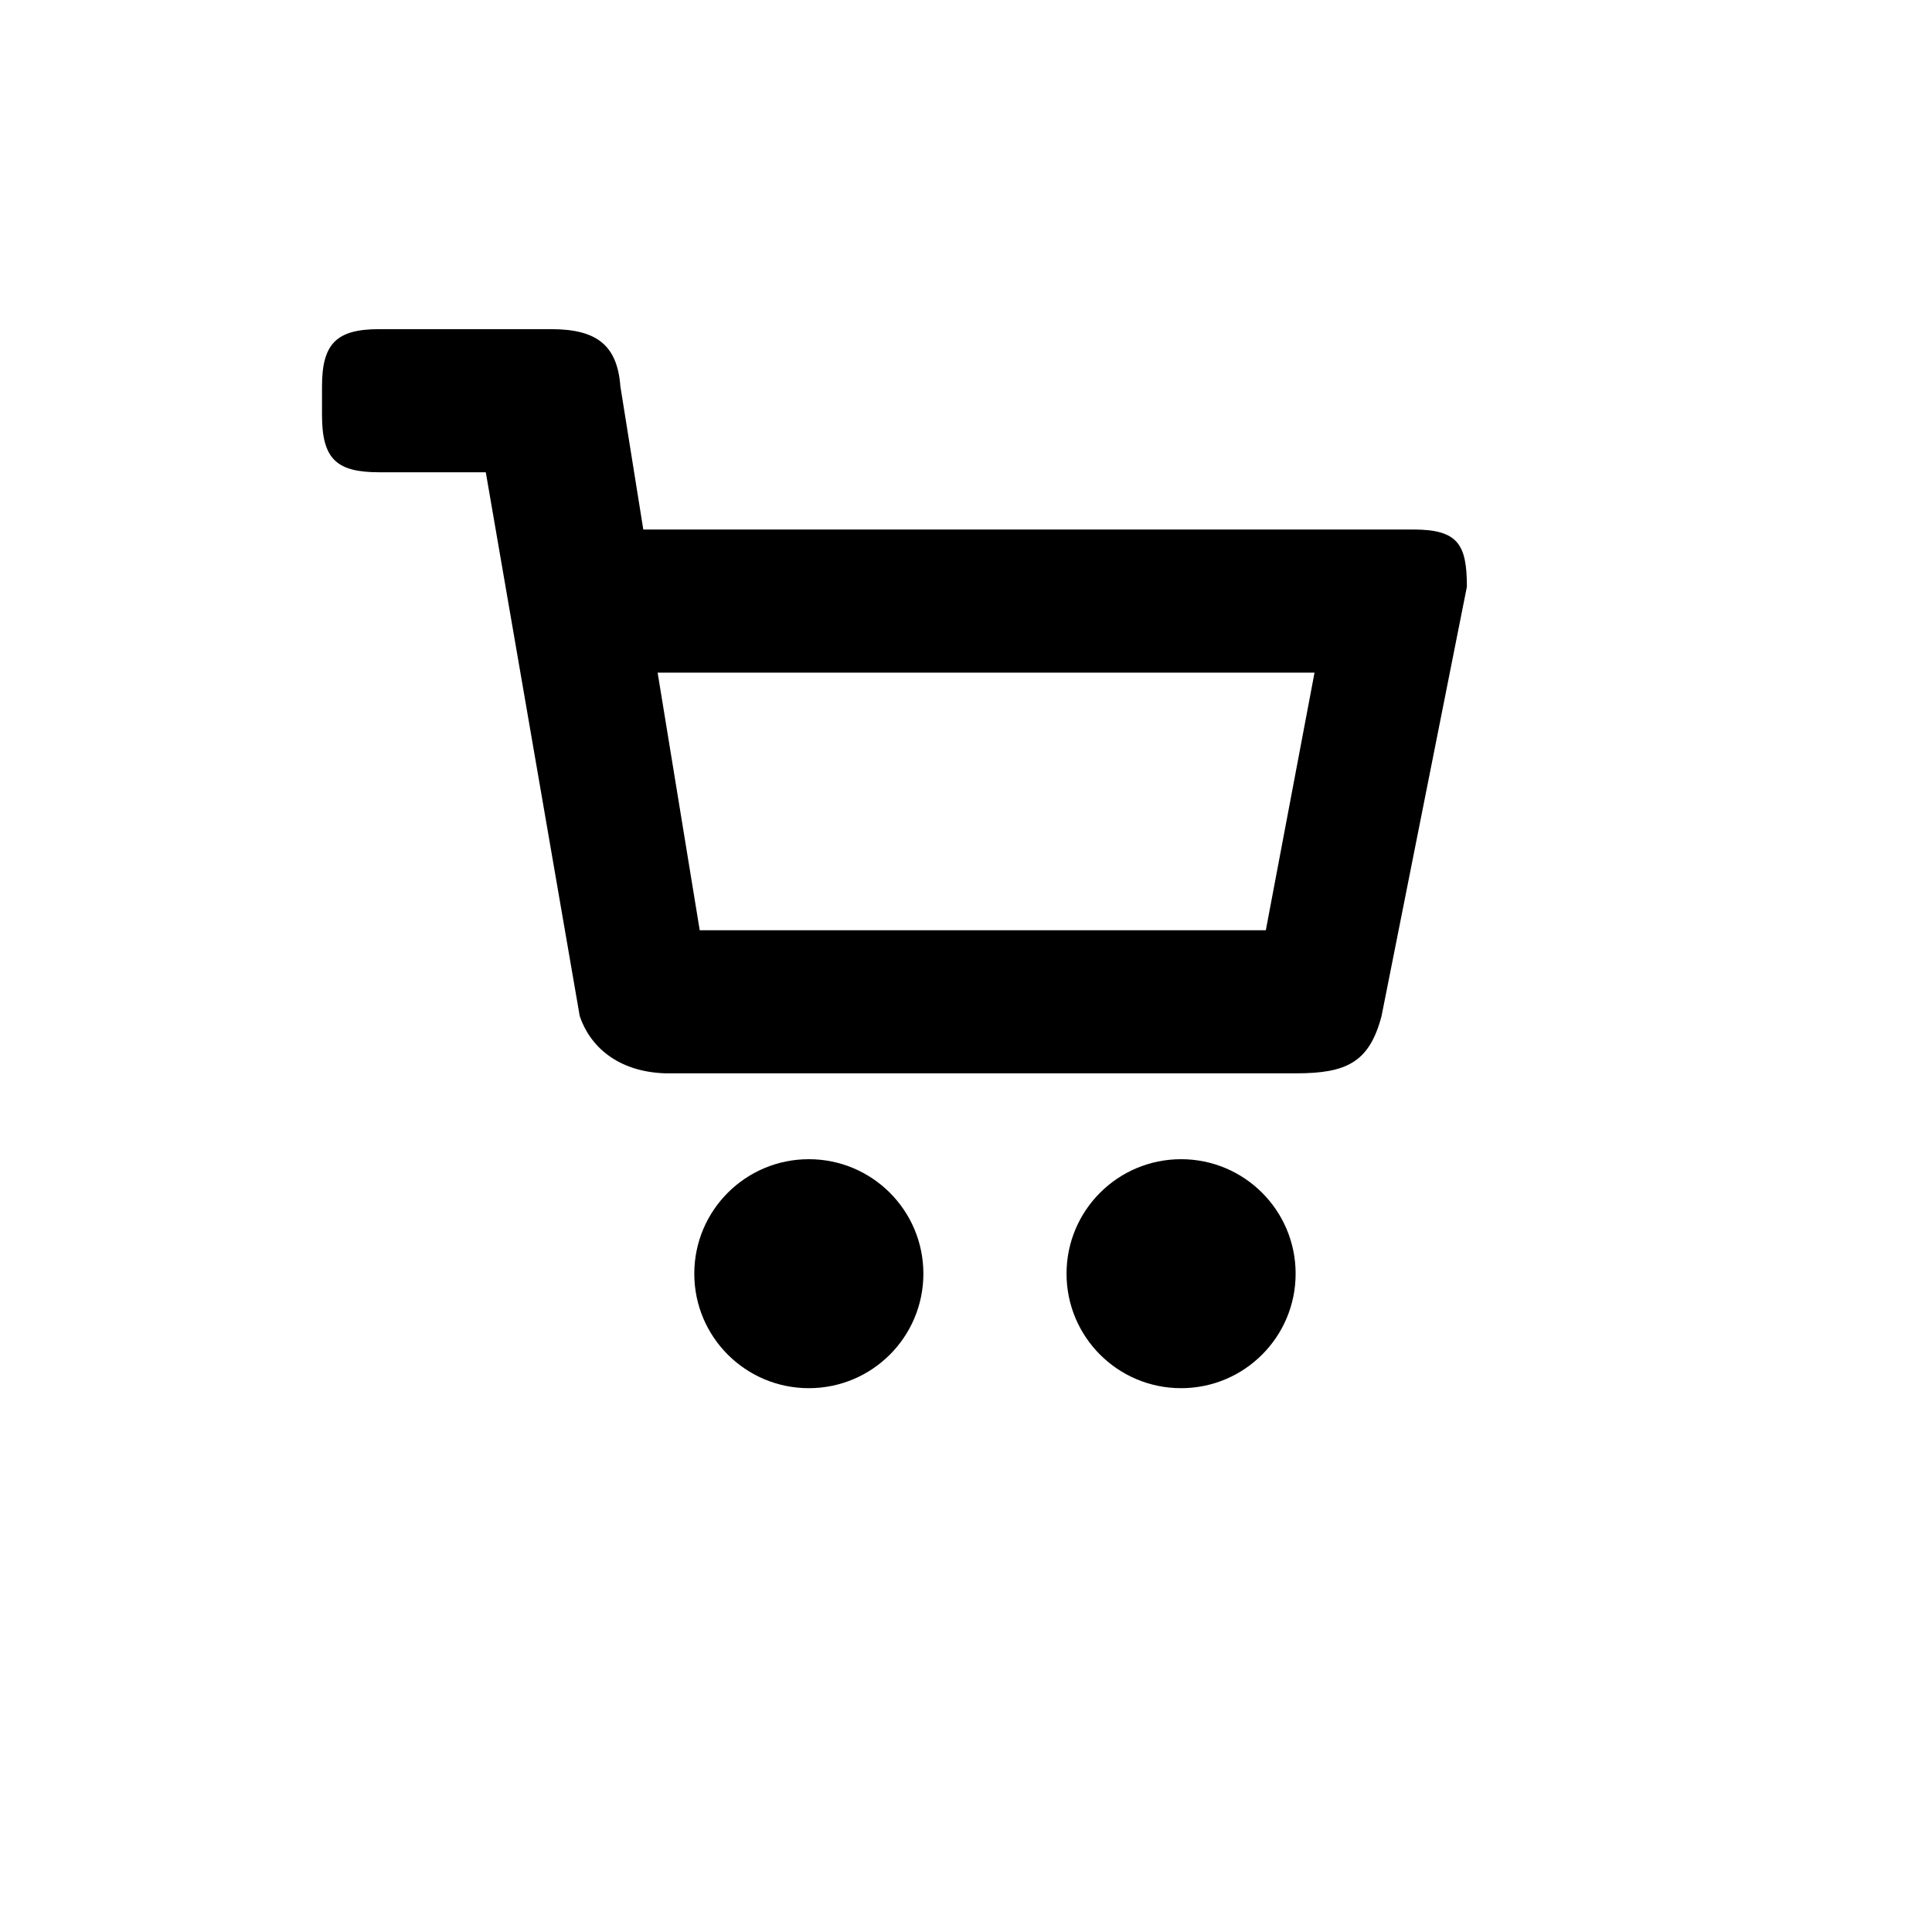
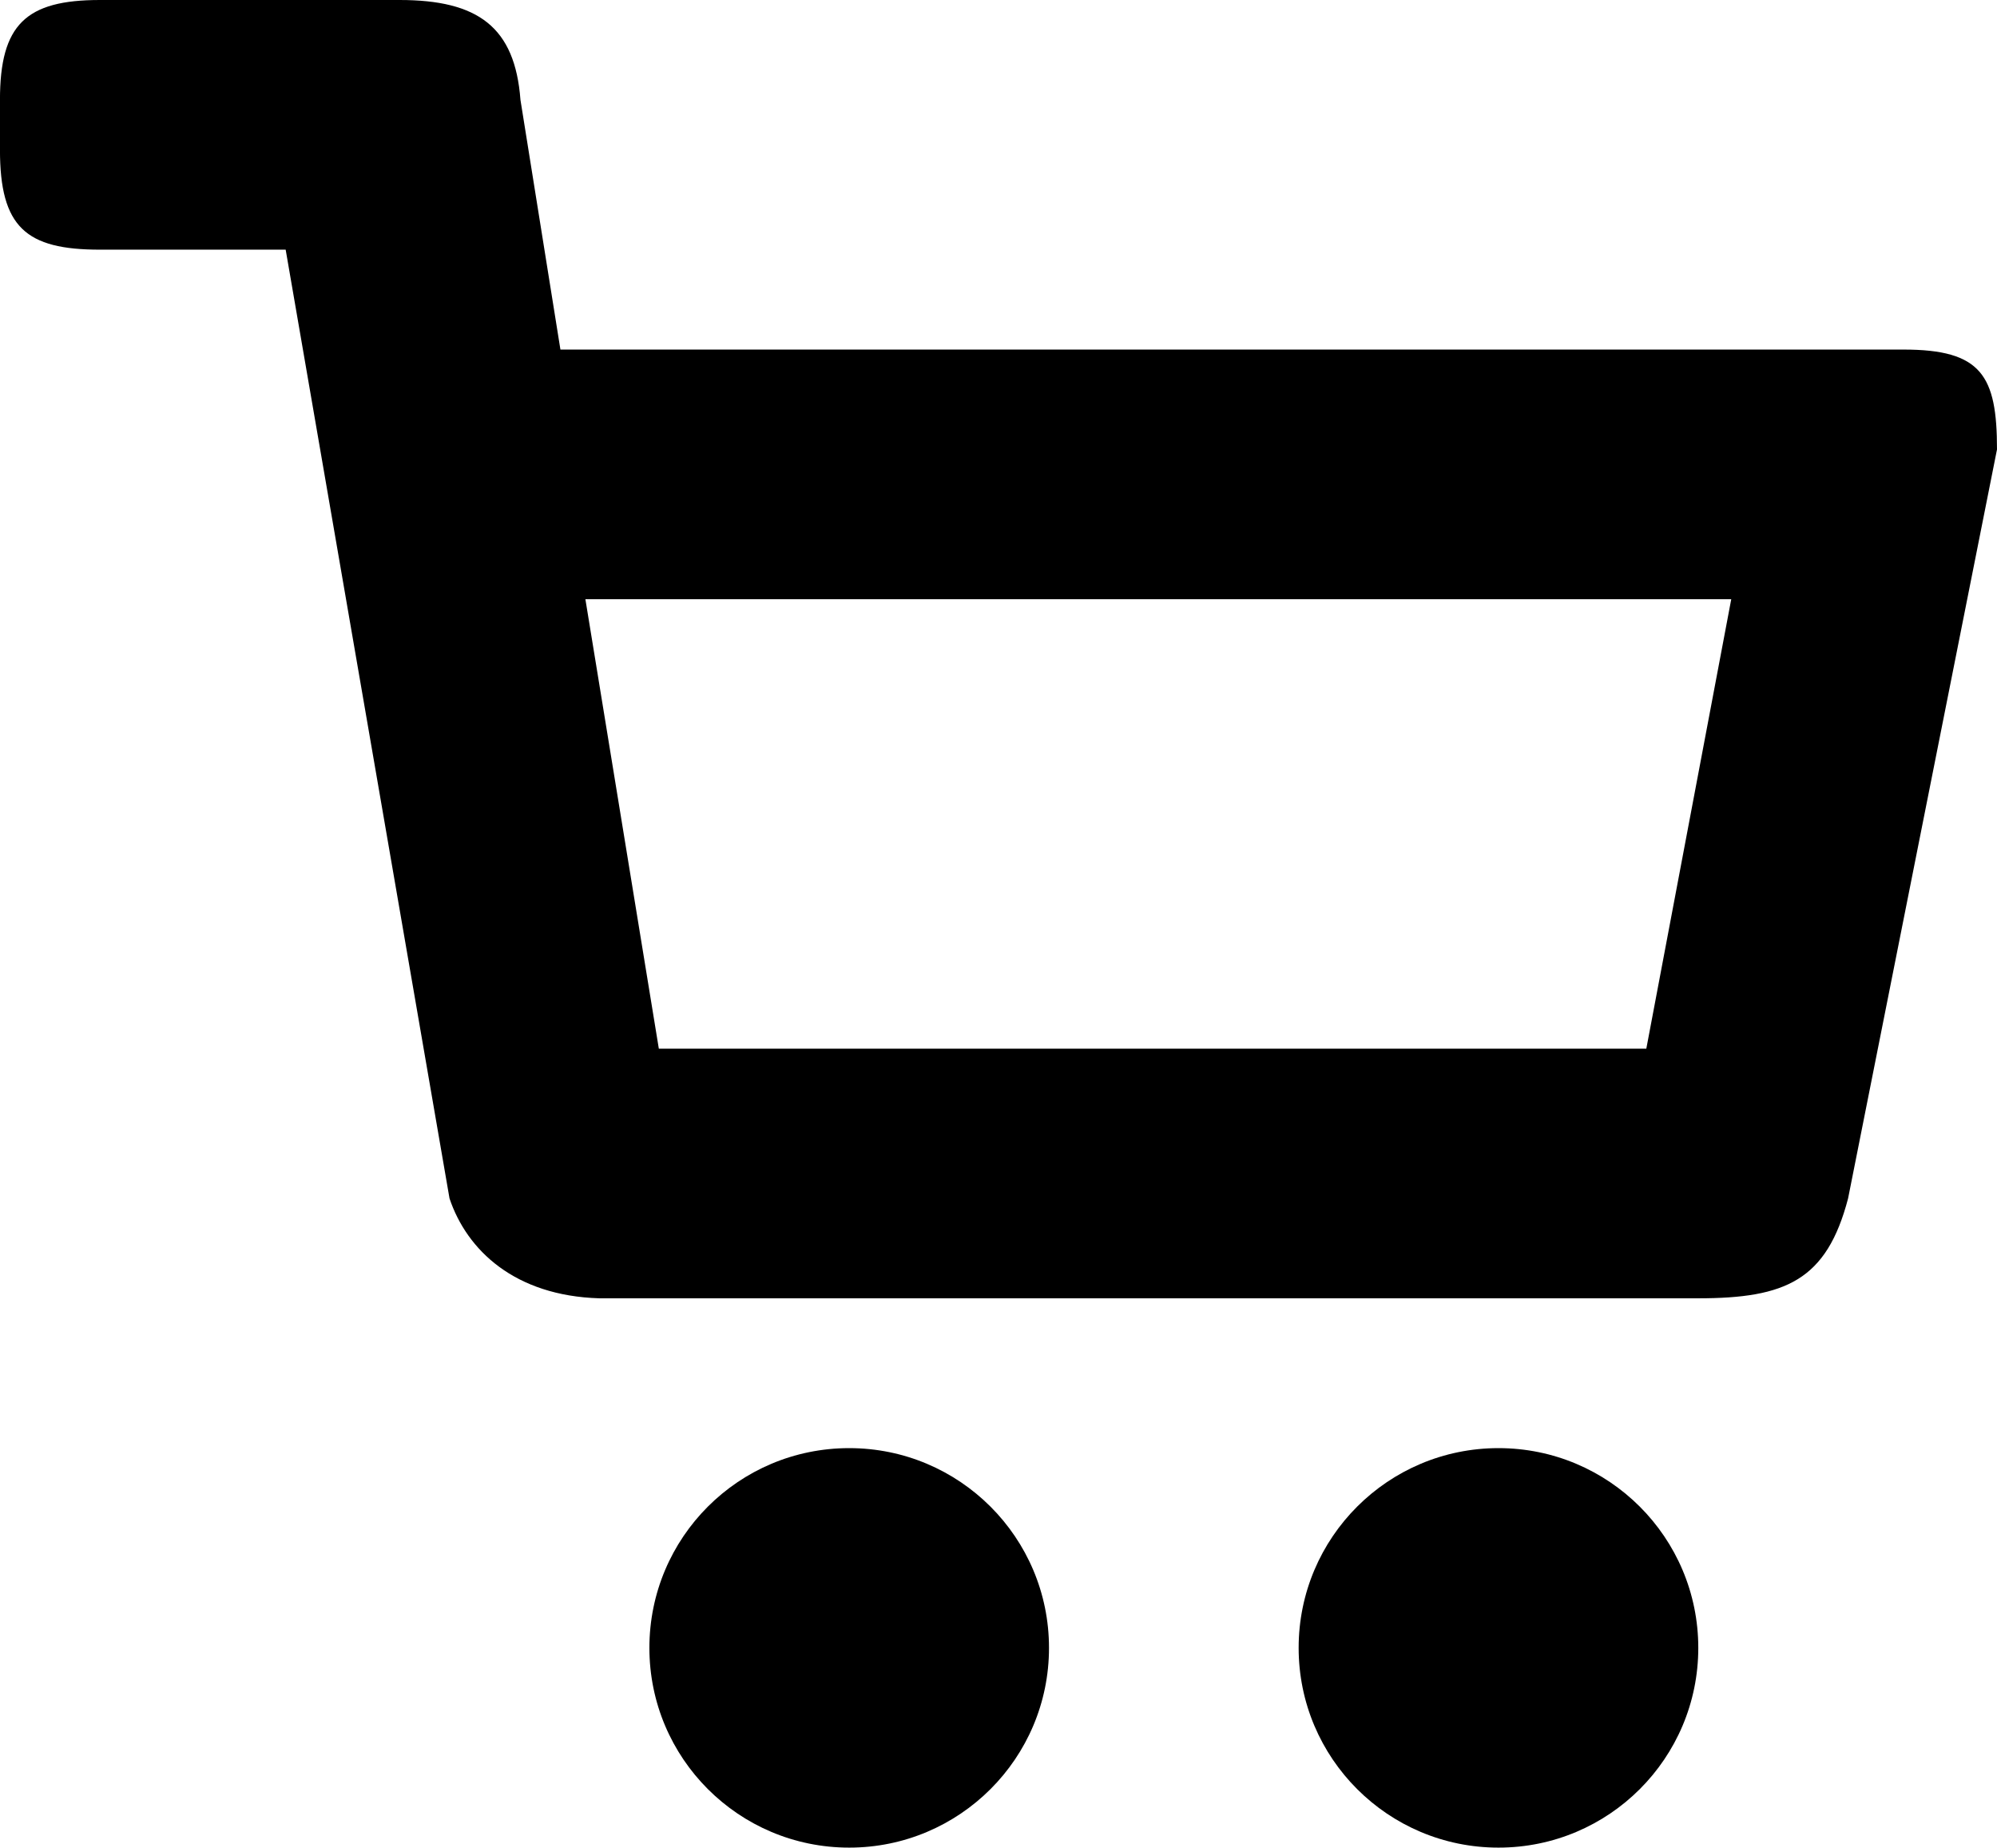
- <svg xmlns="http://www.w3.org/2000/svg" version="1.1" baseProfile="tiny" x="0px" y="0px" width="100px" height="100px" viewBox="5.0 -10.0 100.0 135.0" xml:space="preserve">
+ <svg xmlns="http://www.w3.org/2000/svg" version="1.1" id="Ebene_1" x="0px" y="0px" width="59.259px" height="54.814px" viewBox="21.667 7.037 59.259 54.814" enable-background="new 21.667 7.037 59.259 54.814" xml:space="preserve">
  <g id="Captions">
</g>
  <g id="Your_Icon">
-     <path fill-rule="evenodd" fill="#000000" d="M90,31c0-2.961-0.621-4-3.744-4H32.451L30.85,17c-0.219-2.92-1.699-4-4.842-4H14.002   C11.039,13,10,13.98,10,17v2c0,3.102,1.039,4,4.002,4h7.443l6.564,38c0.699,2.08,2.621,3.9,6.002,4h44.021   c3.502,0,5.143-0.719,6.004-4L90,31z M75.951,55H36.393l-2.941-18h45.902L75.951,55z M36.014,79c0,4.42,3.58,8,8.004,8   c4.422,0,8.004-3.58,8.004-8s-3.582-8-8.004-8C39.594,71,36.014,74.58,36.014,79z M62.025,79c0,4.42,3.582,8,8.004,8   s8.004-3.58,8.004-8s-3.582-8-8.004-8S62.025,74.58,62.025,79z" />
+     <path d="M80.926,20.371c0-2.193-0.46-2.963-2.773-2.963H38.297L37.111,10c-0.163-2.163-1.259-2.963-3.587-2.963h-8.893   c-2.195,0-2.965,0.726-2.965,2.963v1.481c0,2.298,0.77,2.963,2.965,2.963h5.513l4.862,28.148c0.518,1.541,1.941,2.889,4.446,2.963   h32.608c2.594,0,3.811-0.533,4.447-2.963L80.926,20.371z M70.52,38.148H41.217l-2.179-13.333H73.04L70.52,38.148z M40.937,55.926   c0,3.274,2.652,5.926,5.929,5.926c3.275,0,5.929-2.651,5.929-5.926c0-3.273-2.653-5.926-5.929-5.926   C43.588,50,40.937,52.652,40.937,55.926z M60.203,55.926c0,3.274,2.654,5.926,5.93,5.926s5.929-2.651,5.929-5.926   c0-3.273-2.653-5.926-5.929-5.926S60.203,52.652,60.203,55.926z" />
  </g>
</svg>
